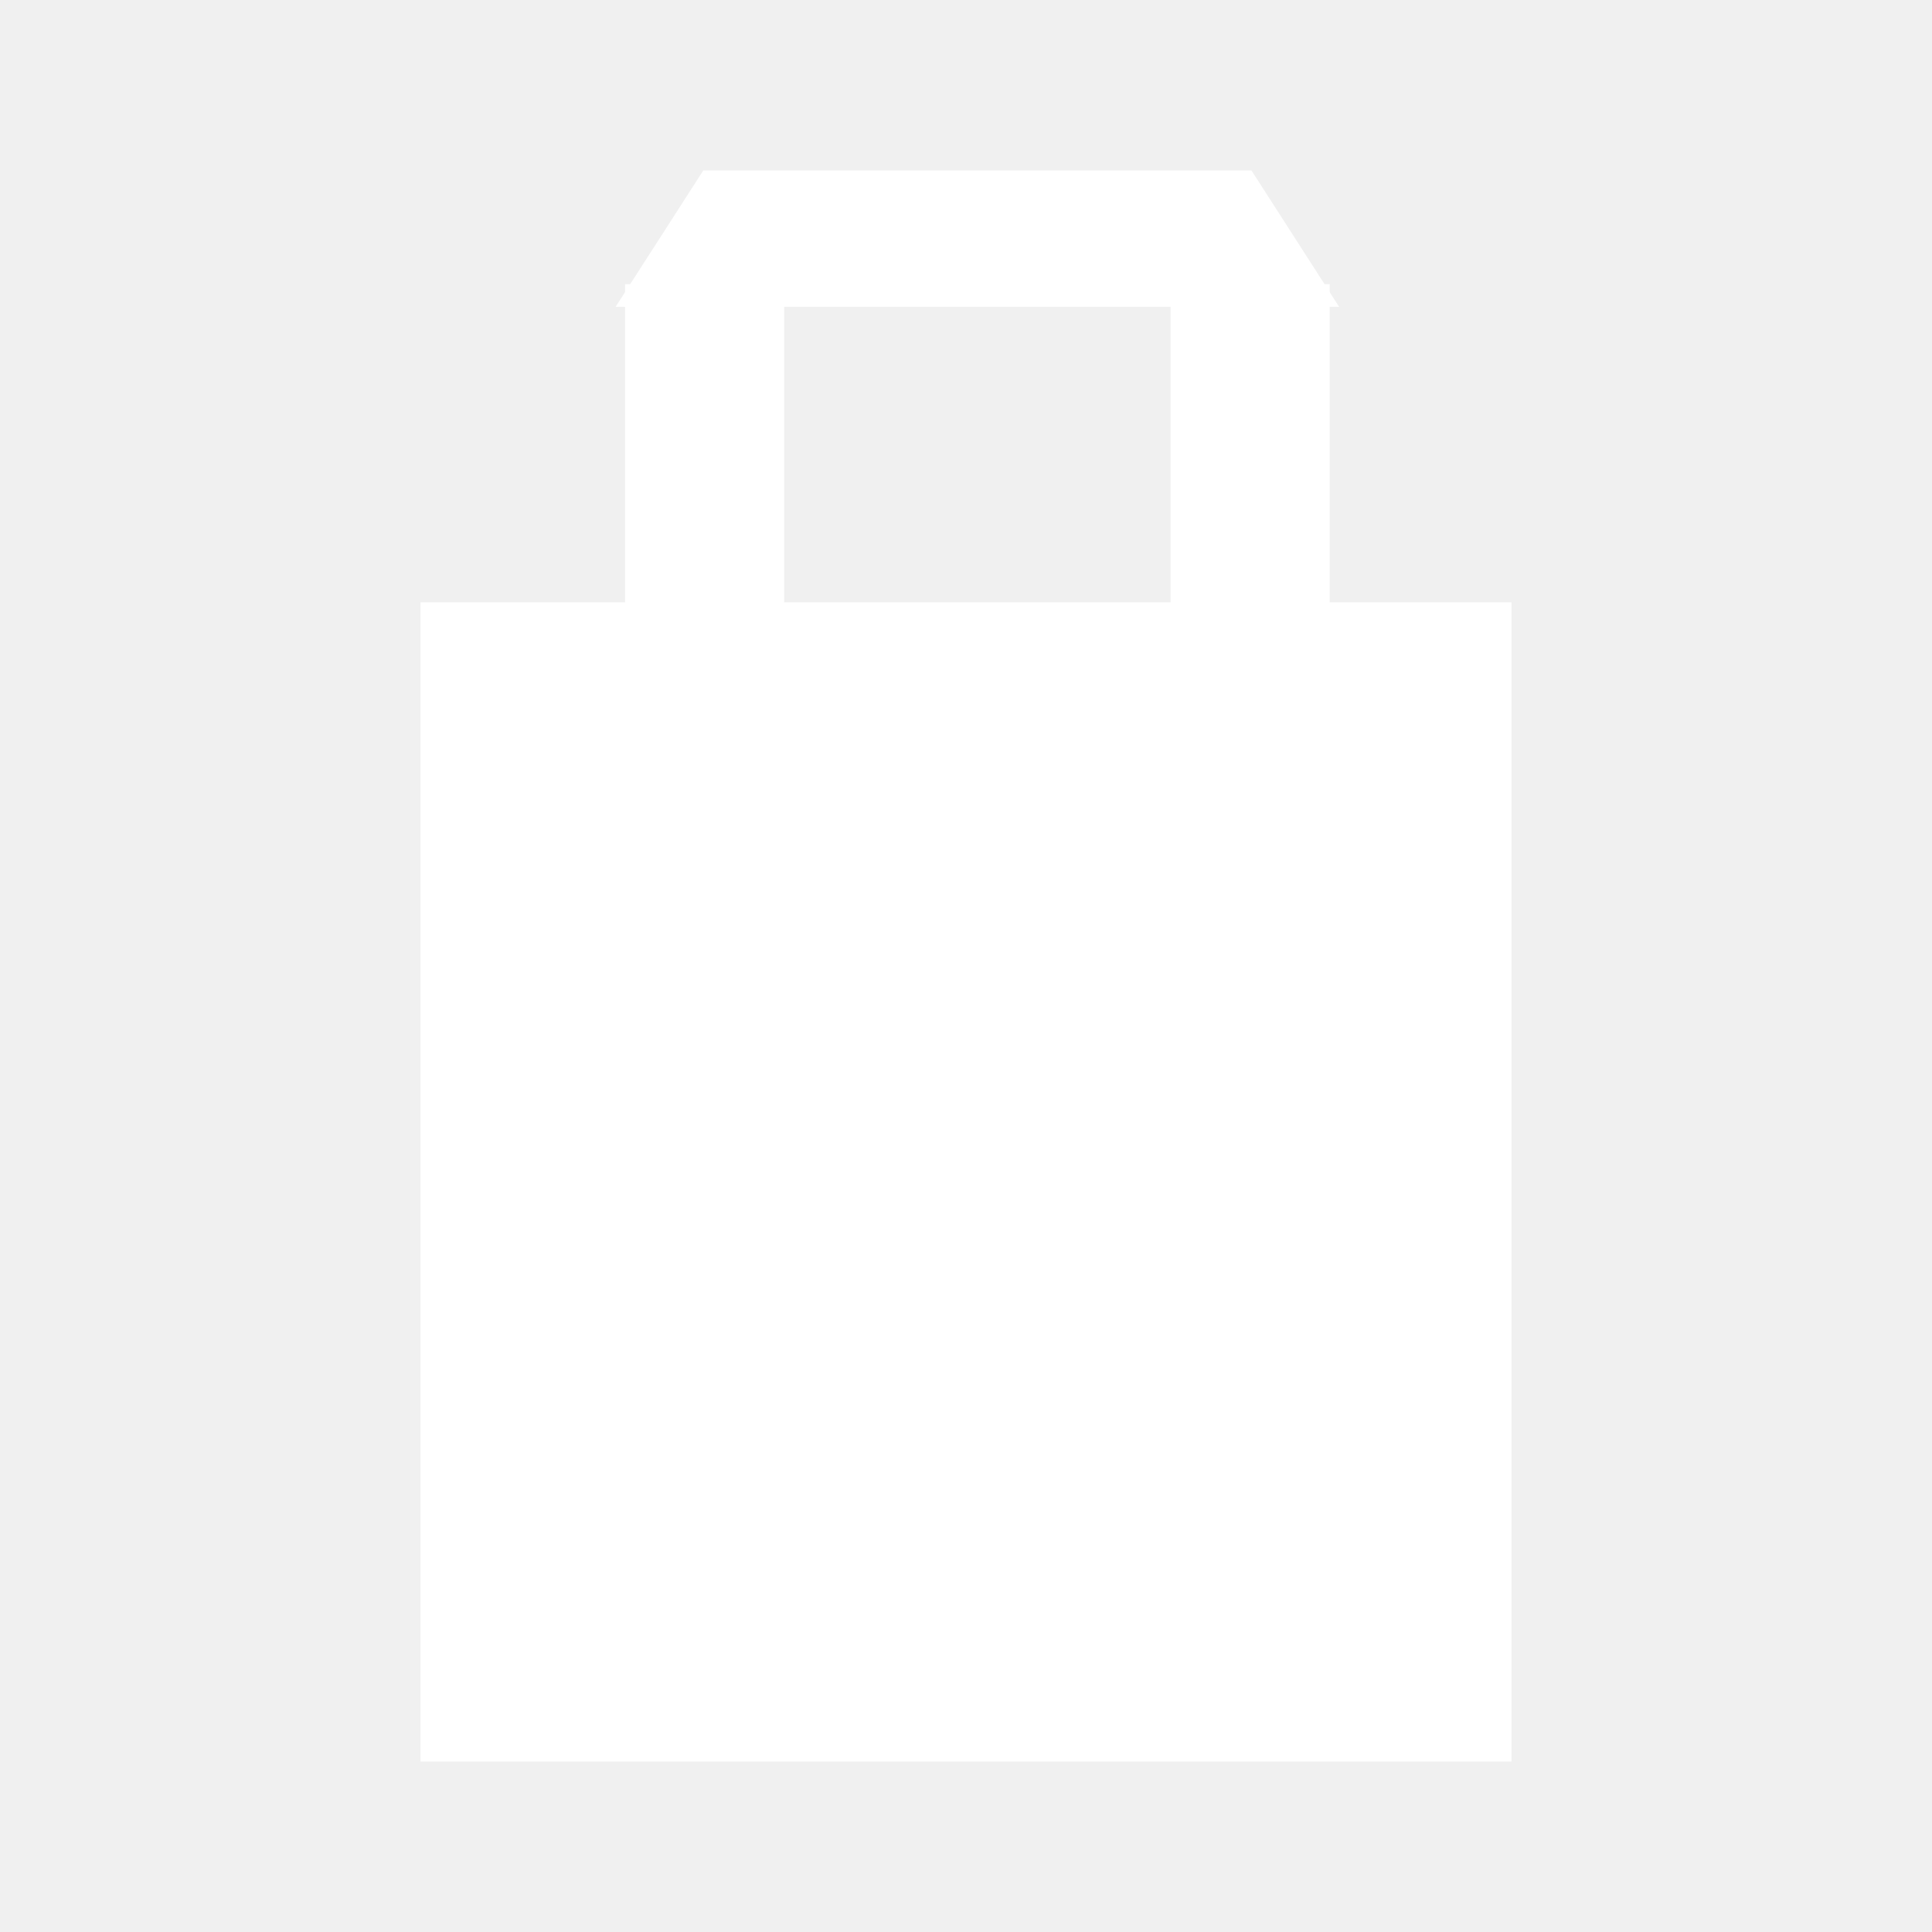
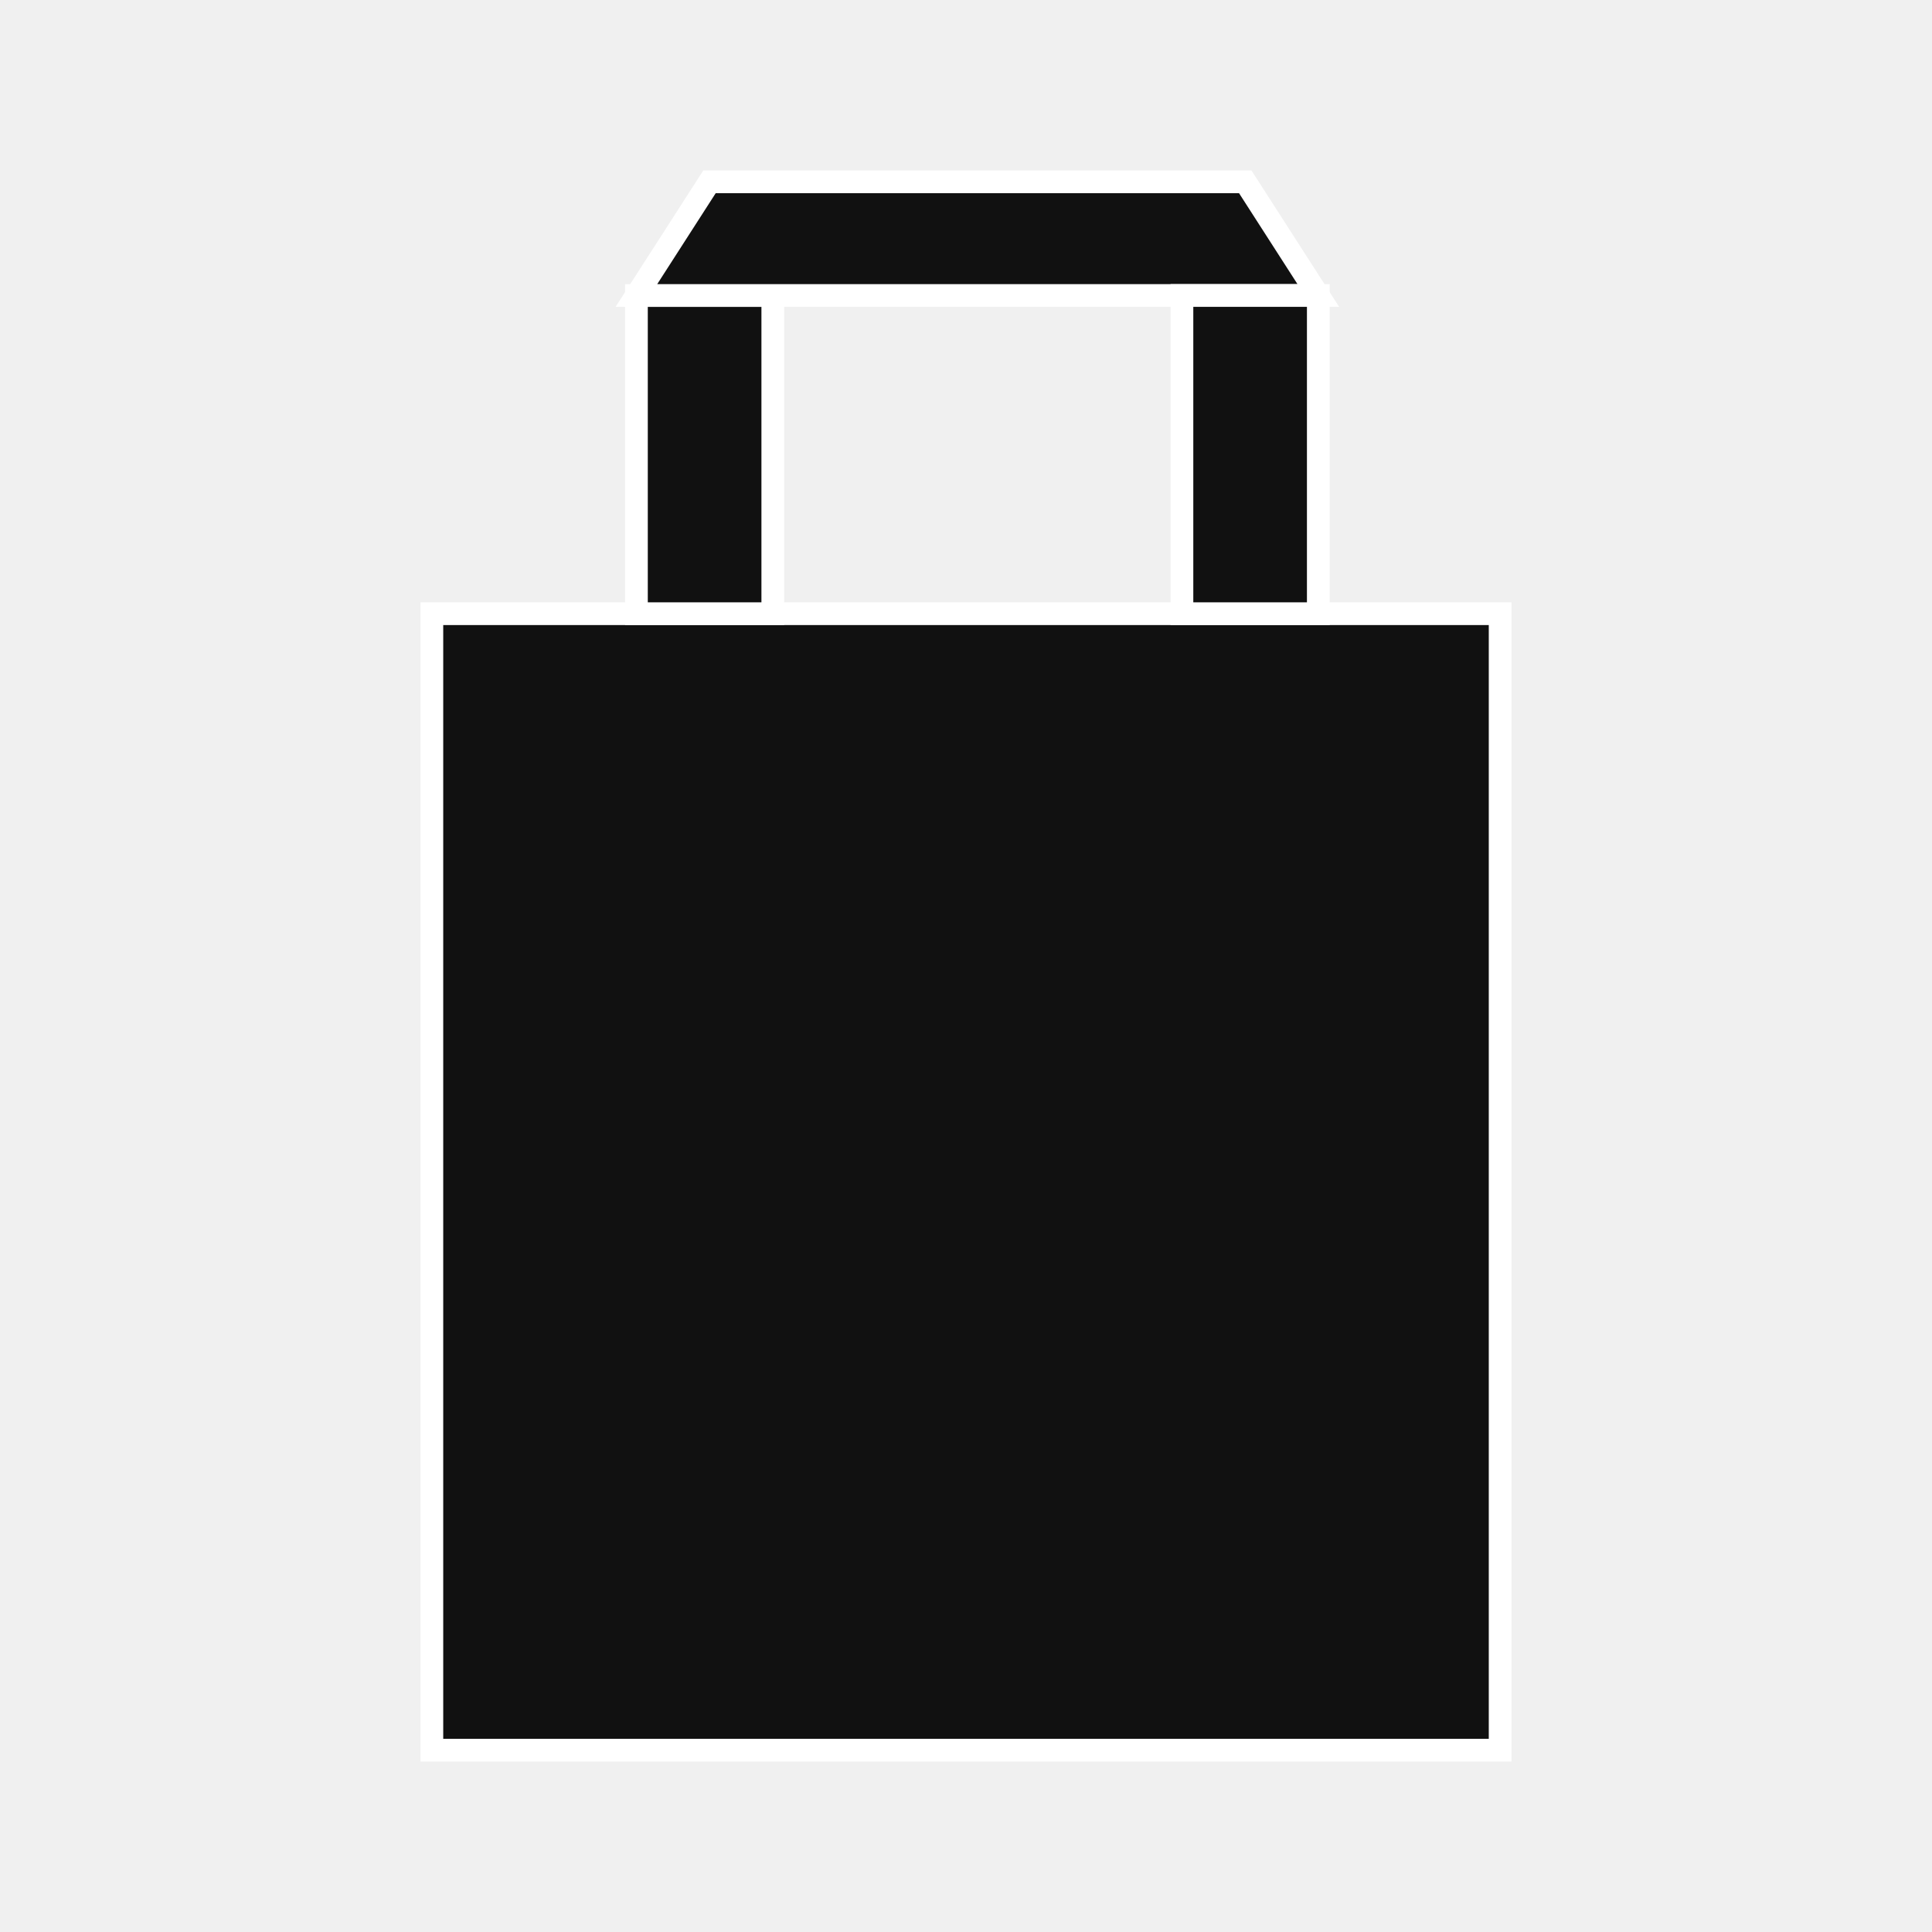
<svg xmlns="http://www.w3.org/2000/svg" width="85" height="85" viewBox="0 0 85 85" fill="none">
-   <rect x="19" y="27" width="47" height="50" fill="white" stroke="white" />
-   <rect x="28" y="13" width="6" height="14" fill="white" stroke="white" />
-   <path d="M54.786 8L58 13L28 13L31.214 8L54.786 8Z" fill="white" stroke="white" />
-   <rect x="52" y="13" width="6" height="14" fill="white" stroke="white" />
+   <rect x="19" y="27" width="47" height="50" fill="#111111" stroke="white" />
+   <rect x="28" y="13" width="6" height="14" fill="#111111" stroke="white" />
+   <path d="M54.786 8L58 13L28 13L31.214 8L54.786 8Z" fill="#111111" stroke="white" />
+   <rect x="52" y="13" width="6" height="14" fill="#111111" stroke="white" />
</svg>
